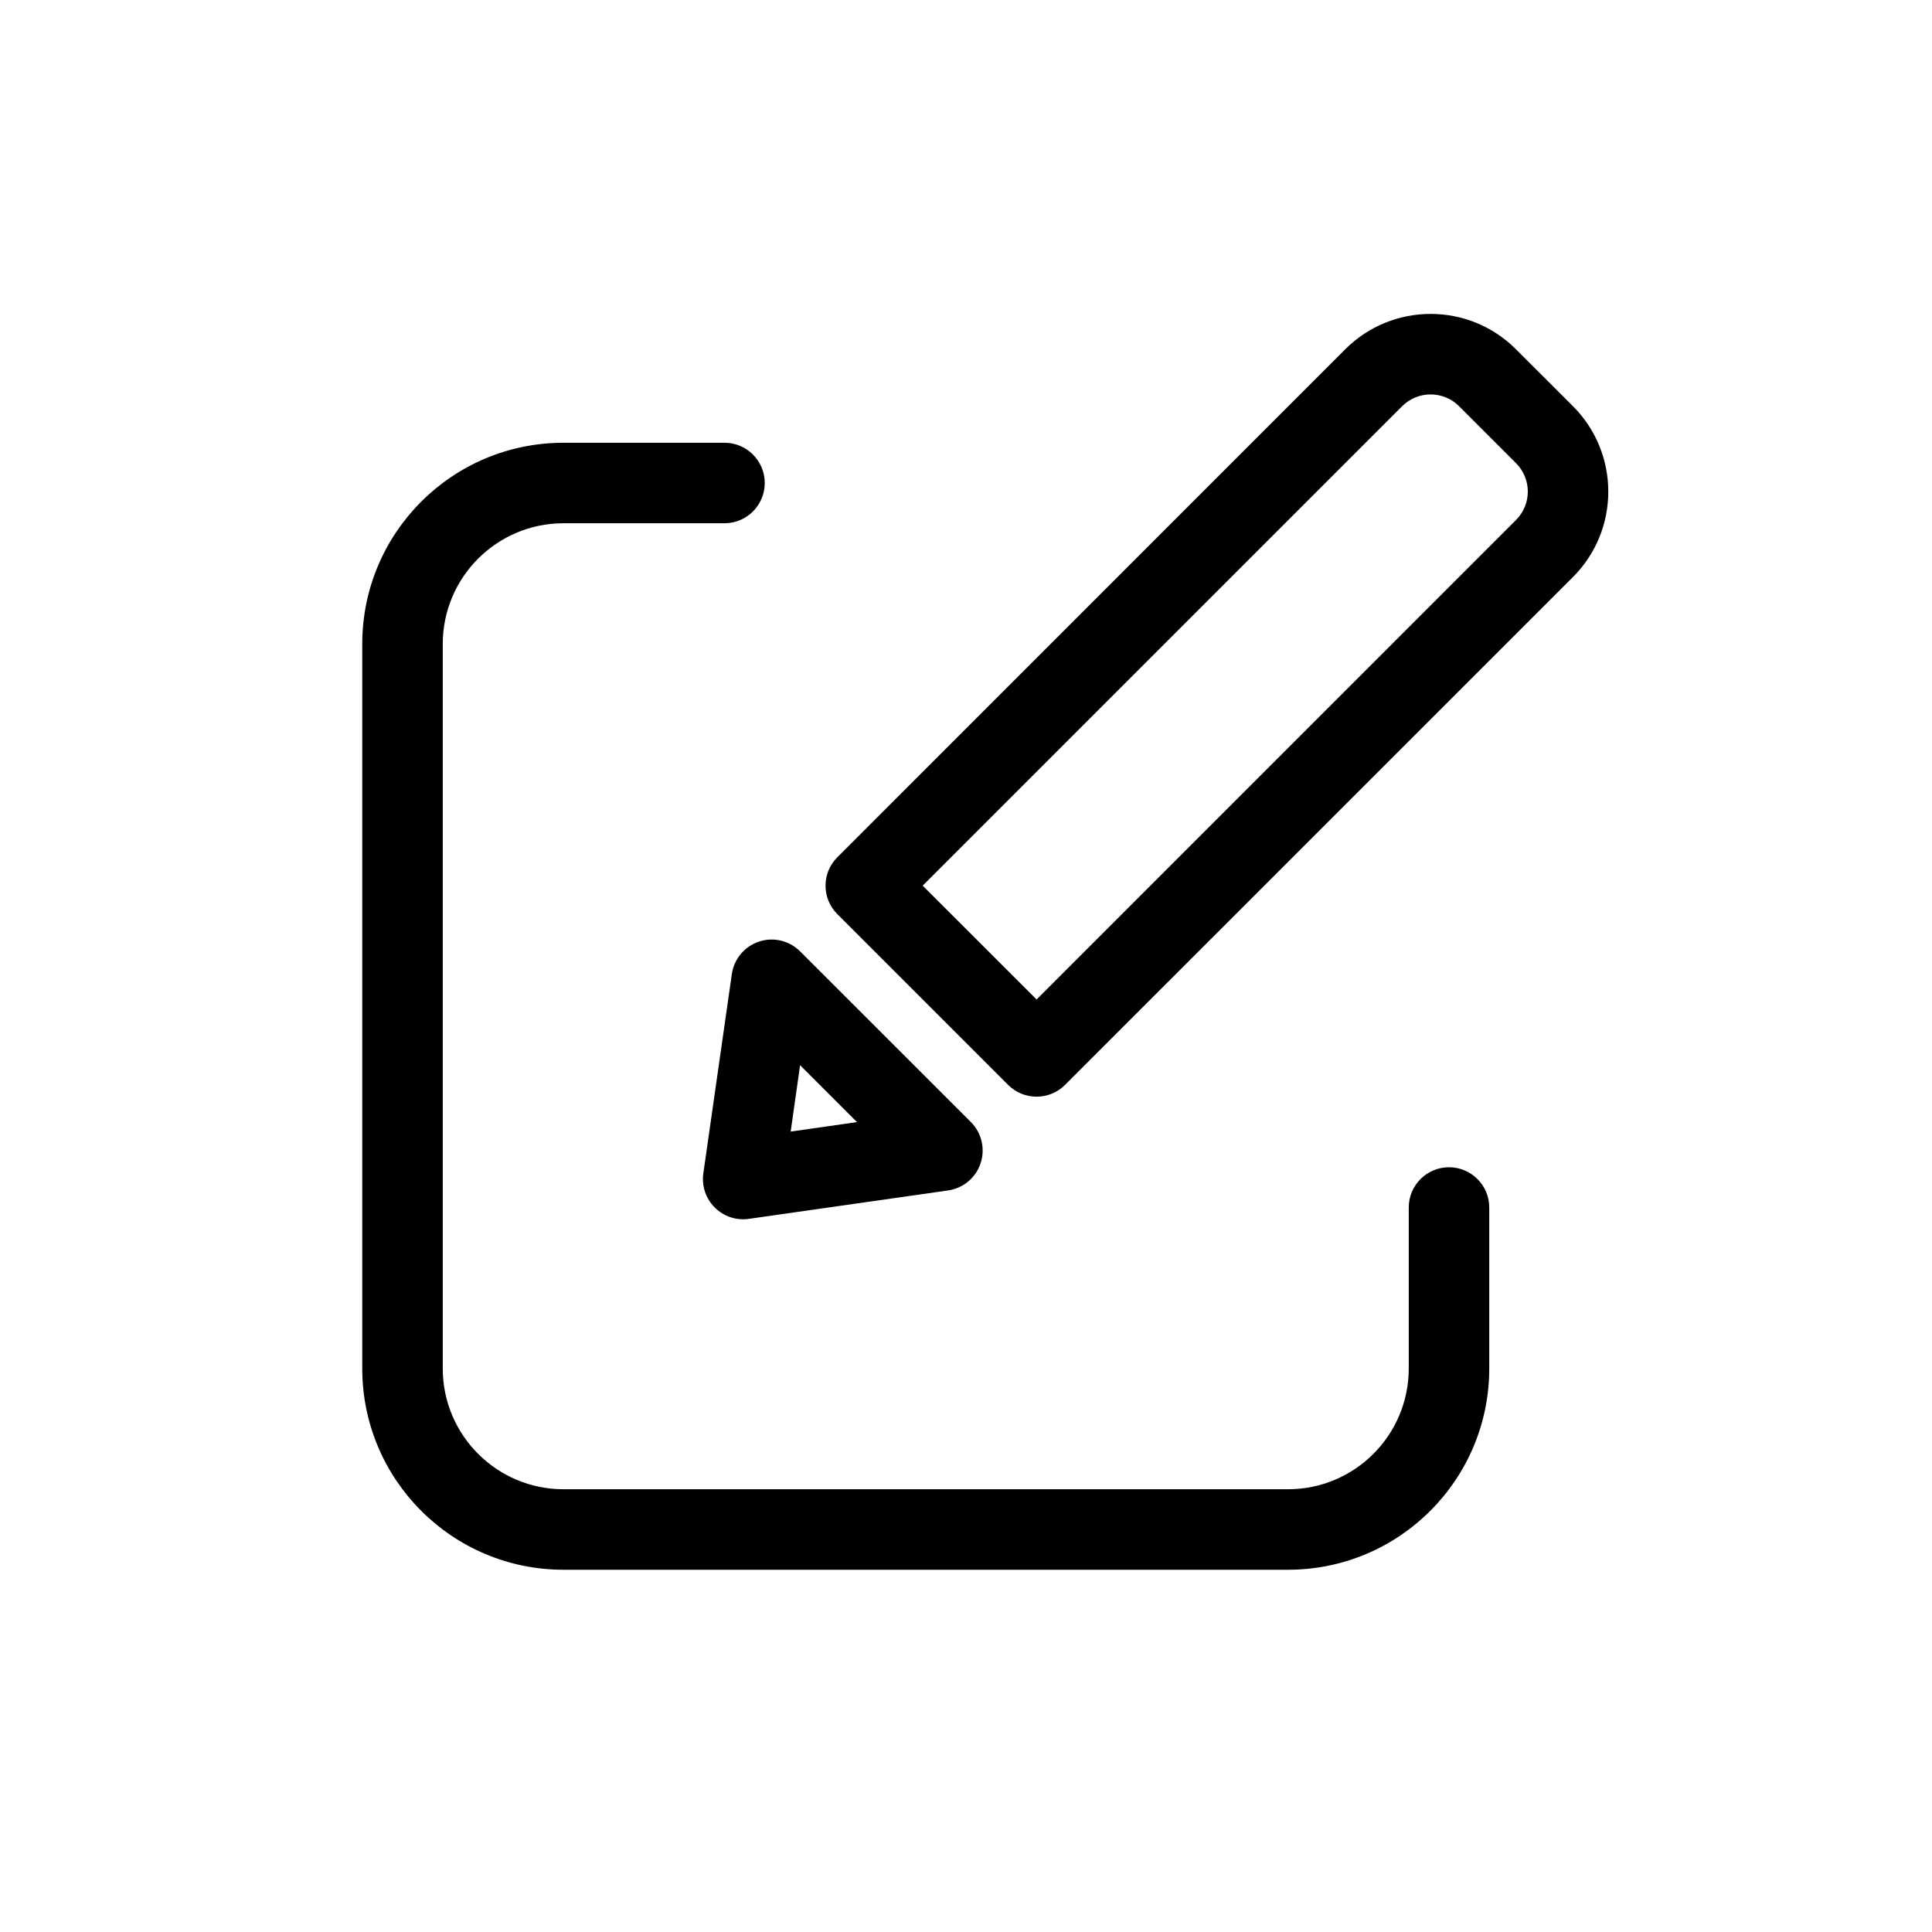
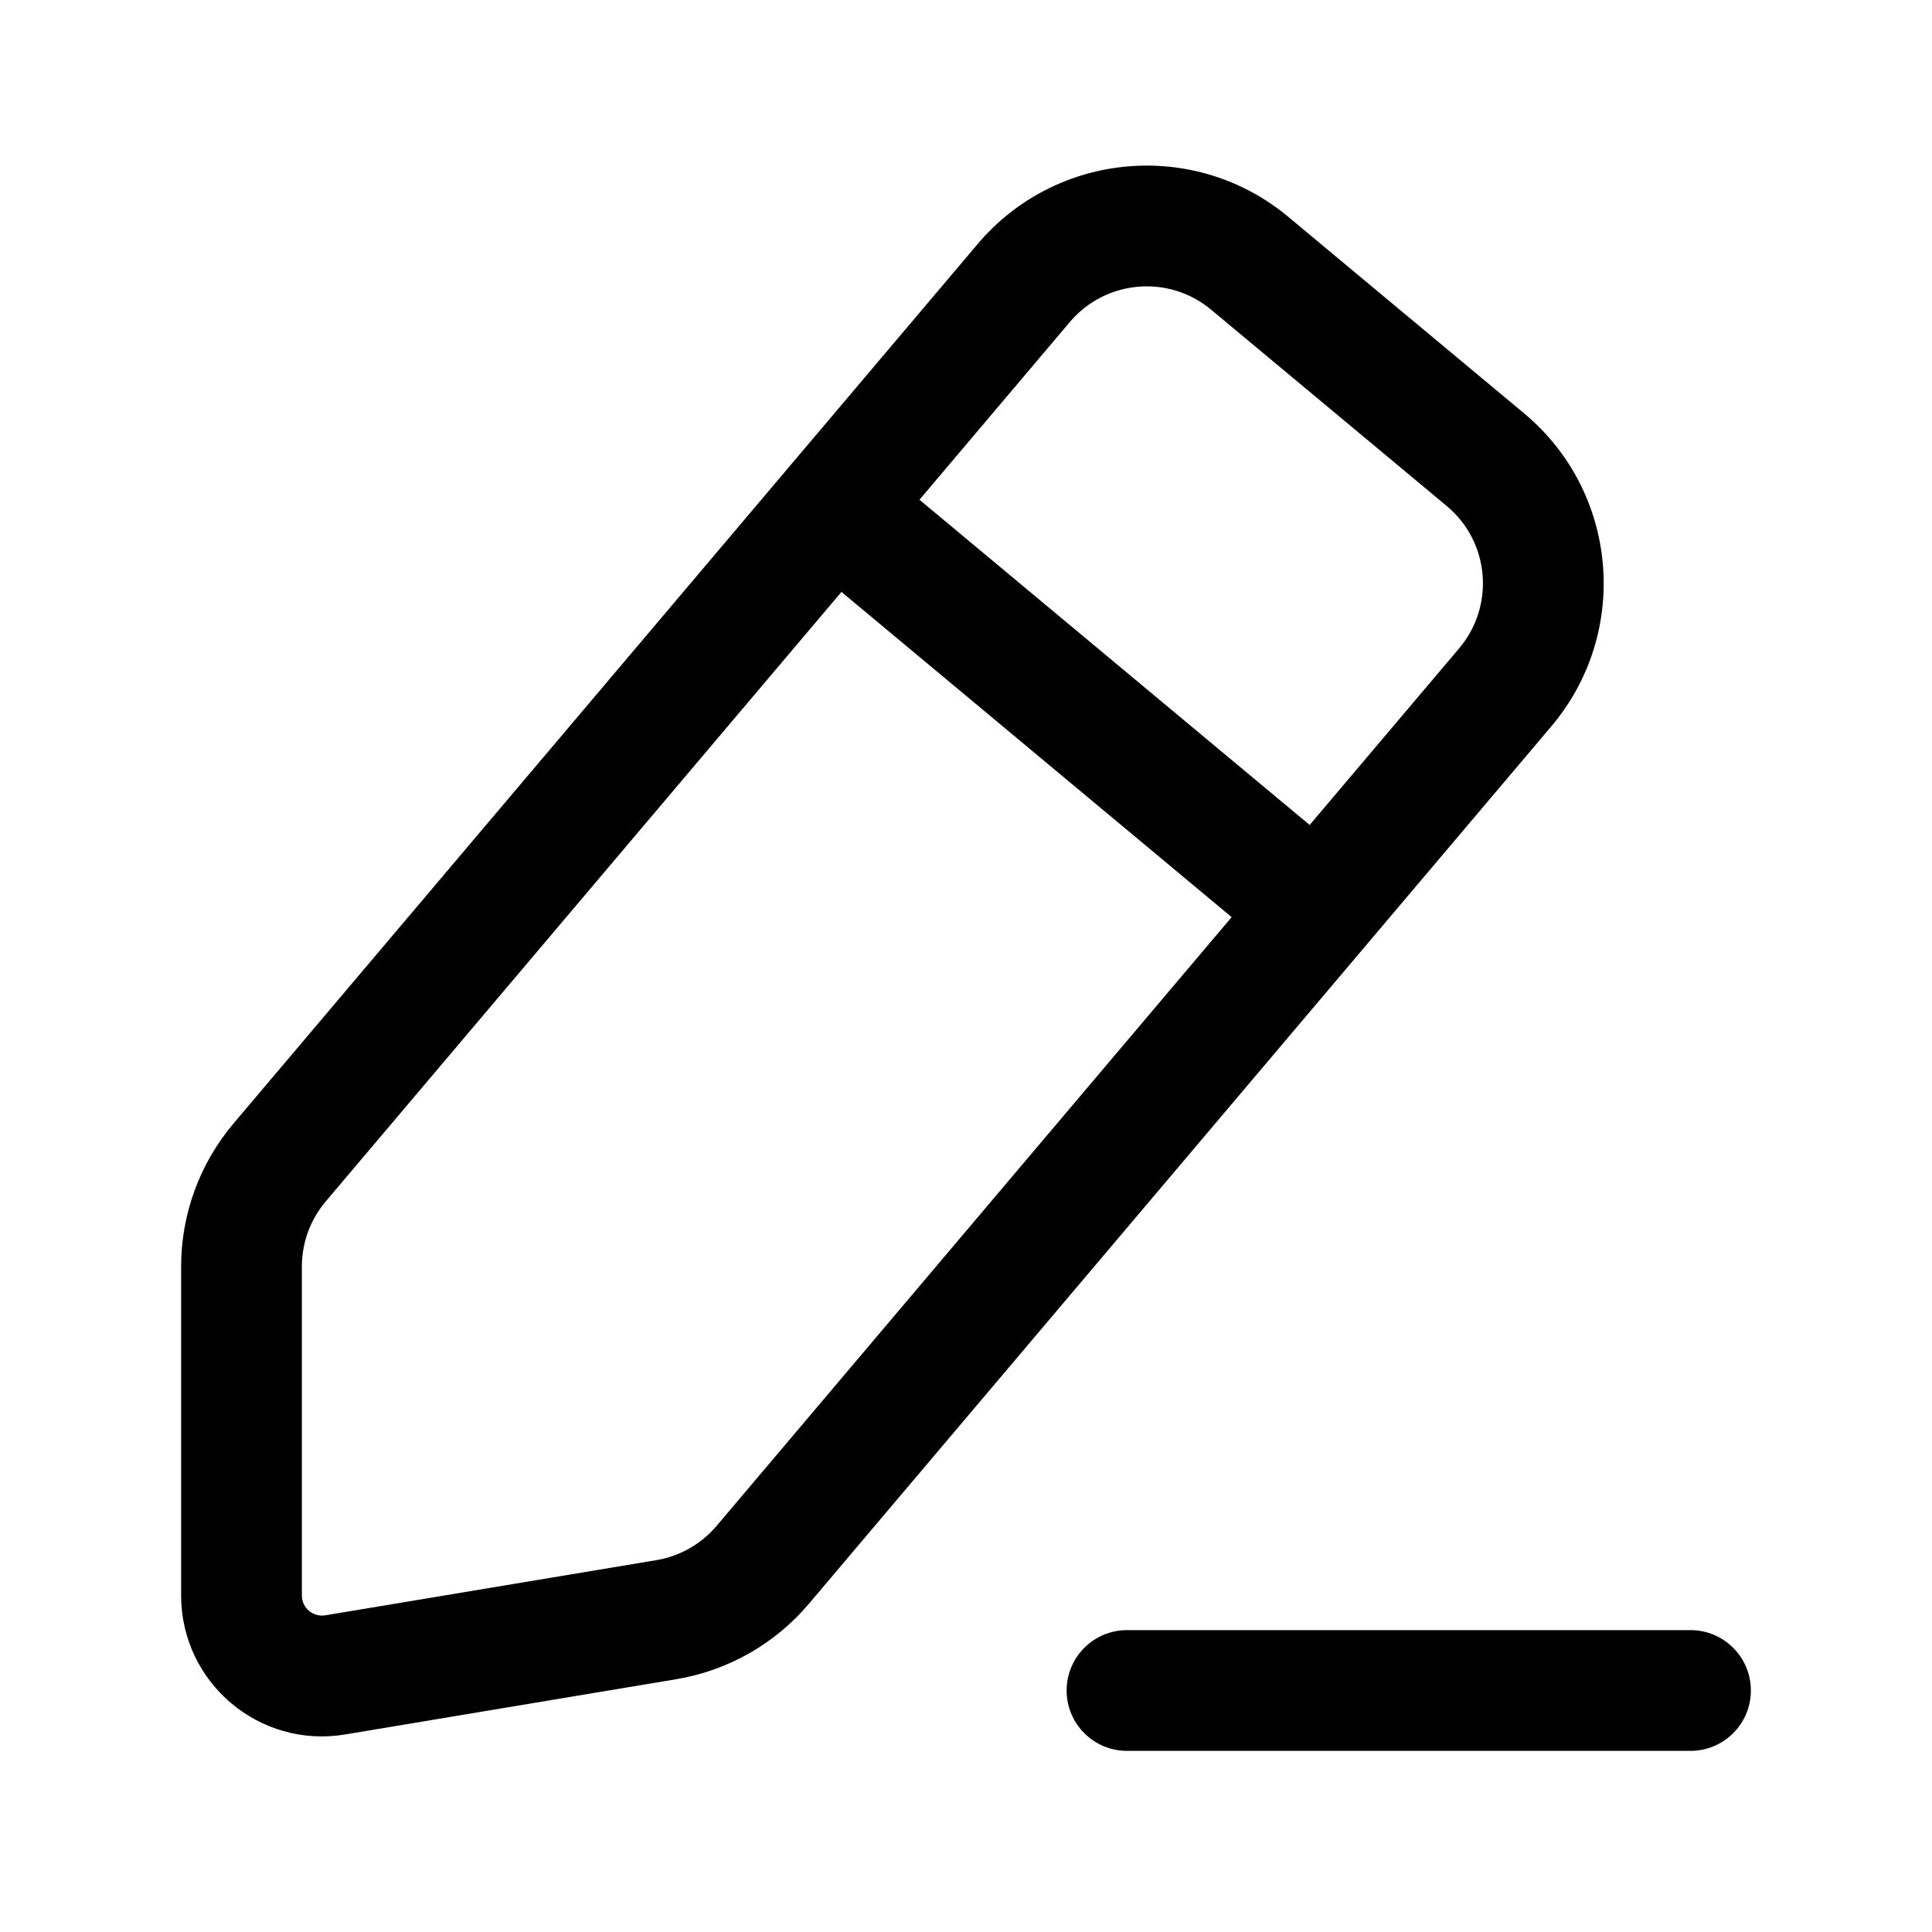
<svg xmlns="http://www.w3.org/2000/svg" width="24" height="24" viewBox="0 0 24 24" fill="none">
-   <path fill-rule="evenodd" clip-rule="evenodd" d="M18.125 5.046C17.93 4.851 17.613 4.851 17.418 5.046L11.462 11.002L12.877 12.416L18.832 6.46C19.028 6.265 19.028 5.949 18.832 5.753L18.125 5.046ZM16.711 4.339C17.297 3.753 18.247 3.753 18.832 4.339L19.54 5.046C20.125 5.632 20.125 6.582 19.54 7.168L13.23 13.477C13.035 13.672 12.718 13.672 12.523 13.477L10.402 11.356C10.206 11.16 10.206 10.844 10.402 10.649L16.711 4.339ZM18 14.5C18.276 14.5 18.5 14.724 18.5 15L18.5 17C18.5 18.381 17.381 19.5 16 19.5L7 19.5C5.619 19.5 4.5 18.381 4.5 17L4.5 8C4.5 6.619 5.619 5.5 7 5.5L9 5.5C9.276 5.5 9.5 5.724 9.5 6C9.5 6.276 9.276 6.5 9 6.5L7 6.5C6.172 6.5 5.5 7.172 5.5 8L5.5 17C5.5 17.828 6.172 18.5 7 18.5L16 18.5C16.828 18.5 17.5 17.828 17.5 17L17.5 15C17.5 14.724 17.724 14.5 18 14.5ZM9.428 11.697C9.607 11.637 9.805 11.684 9.939 11.818L12.061 13.939C12.195 14.073 12.241 14.271 12.181 14.451C12.122 14.631 11.965 14.761 11.778 14.788L9.303 15.141C9.147 15.164 8.99 15.111 8.879 15C8.767 14.889 8.715 14.732 8.737 14.576L9.091 12.101C9.118 11.913 9.248 11.757 9.428 11.697ZM10.646 13.939L9.939 13.232L9.822 14.057L10.646 13.939Z" fill="black" />
+   <path fill-rule="evenodd" clip-rule="evenodd" d="M12.145 3.031C13.121 1.878 14.845 1.727 16.005 2.695L18.932 5.134C20.105 6.111 20.257 7.857 19.271 9.023L10.047 19.924C9.626 20.422 9.042 20.753 8.399 20.86L4.288 21.546C3.221 21.724 2.25 20.901 2.25 19.82V15.733C2.25 15.082 2.481 14.453 2.901 13.956L12.145 3.031ZM15.045 3.847C14.517 3.407 13.734 3.476 13.29 4L11.422 6.208L16.269 10.248L18.126 8.054C18.574 7.524 18.505 6.73 17.972 6.286L15.045 3.847ZM15.3 11.393L10.453 7.353L4.046 14.925C3.855 15.151 3.75 15.437 3.75 15.733V19.82C3.75 19.974 3.889 20.091 4.041 20.066L8.153 19.381C8.445 19.332 8.71 19.181 8.902 18.955L15.3 11.393ZM13.25 21C13.25 20.586 13.586 20.25 14 20.25H21C21.414 20.25 21.75 20.586 21.75 21C21.75 21.414 21.414 21.75 21 21.75H14C13.586 21.75 13.25 21.414 13.25 21Z" fill="black" />
</svg>
